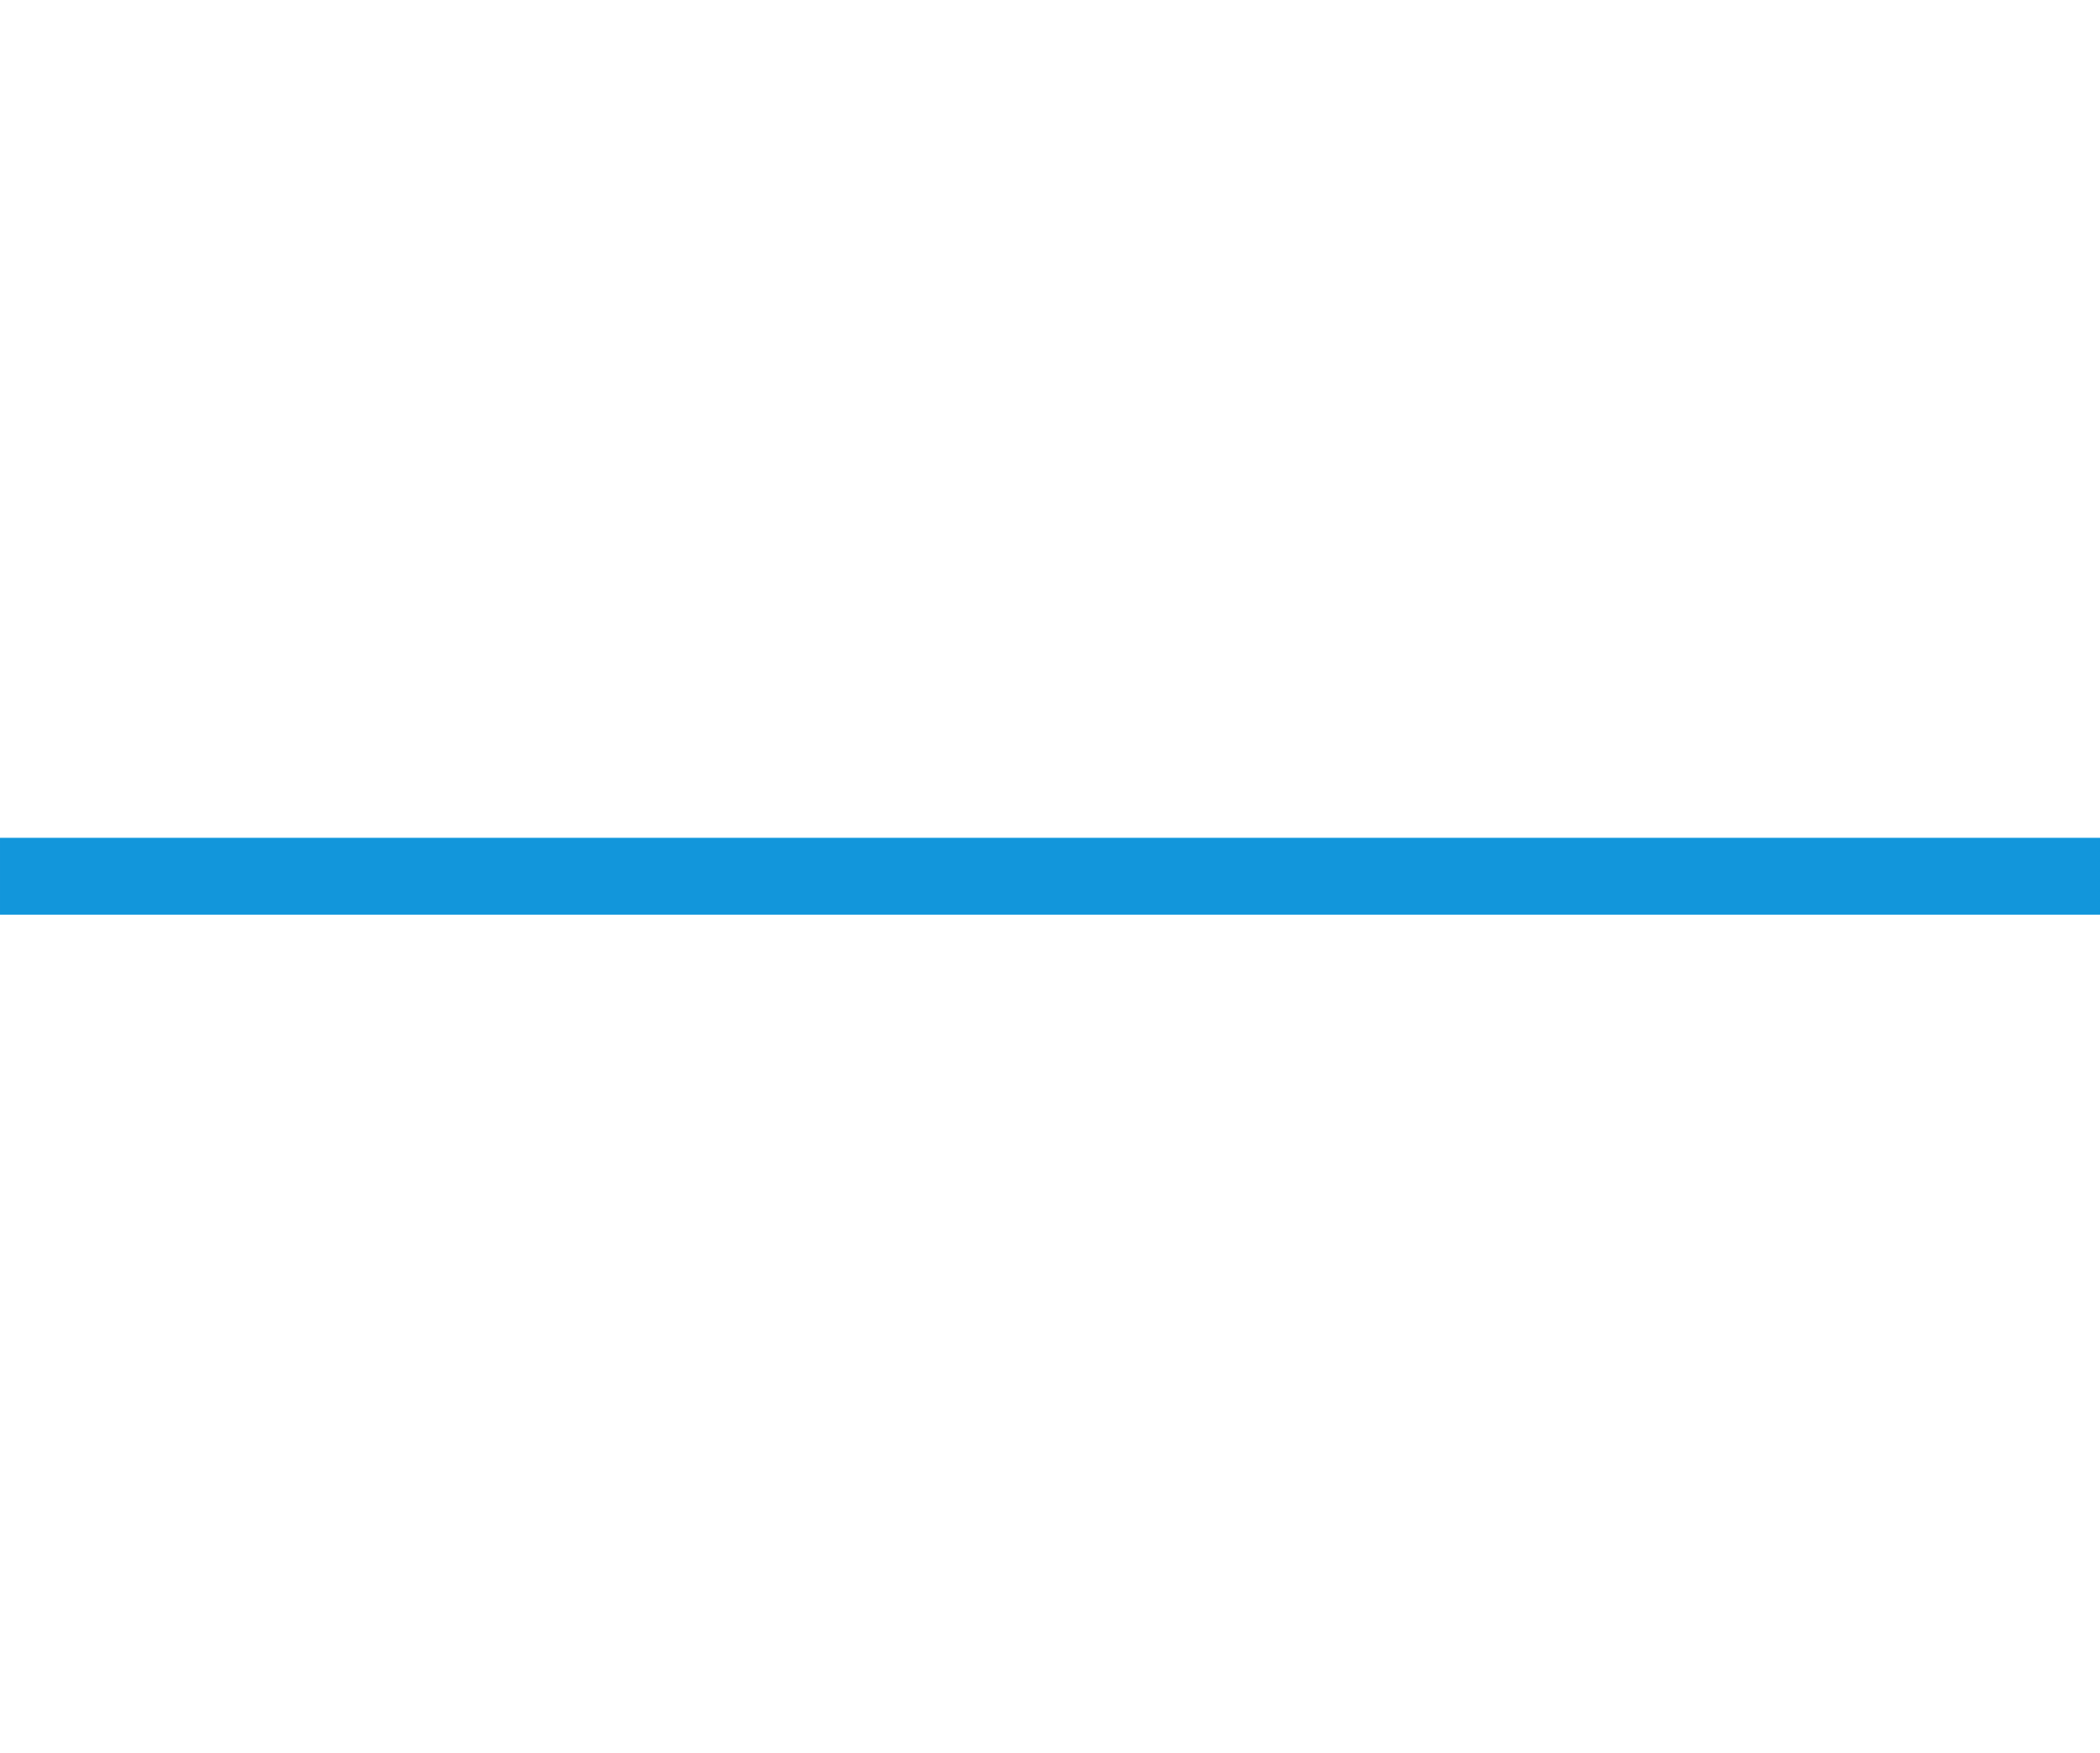
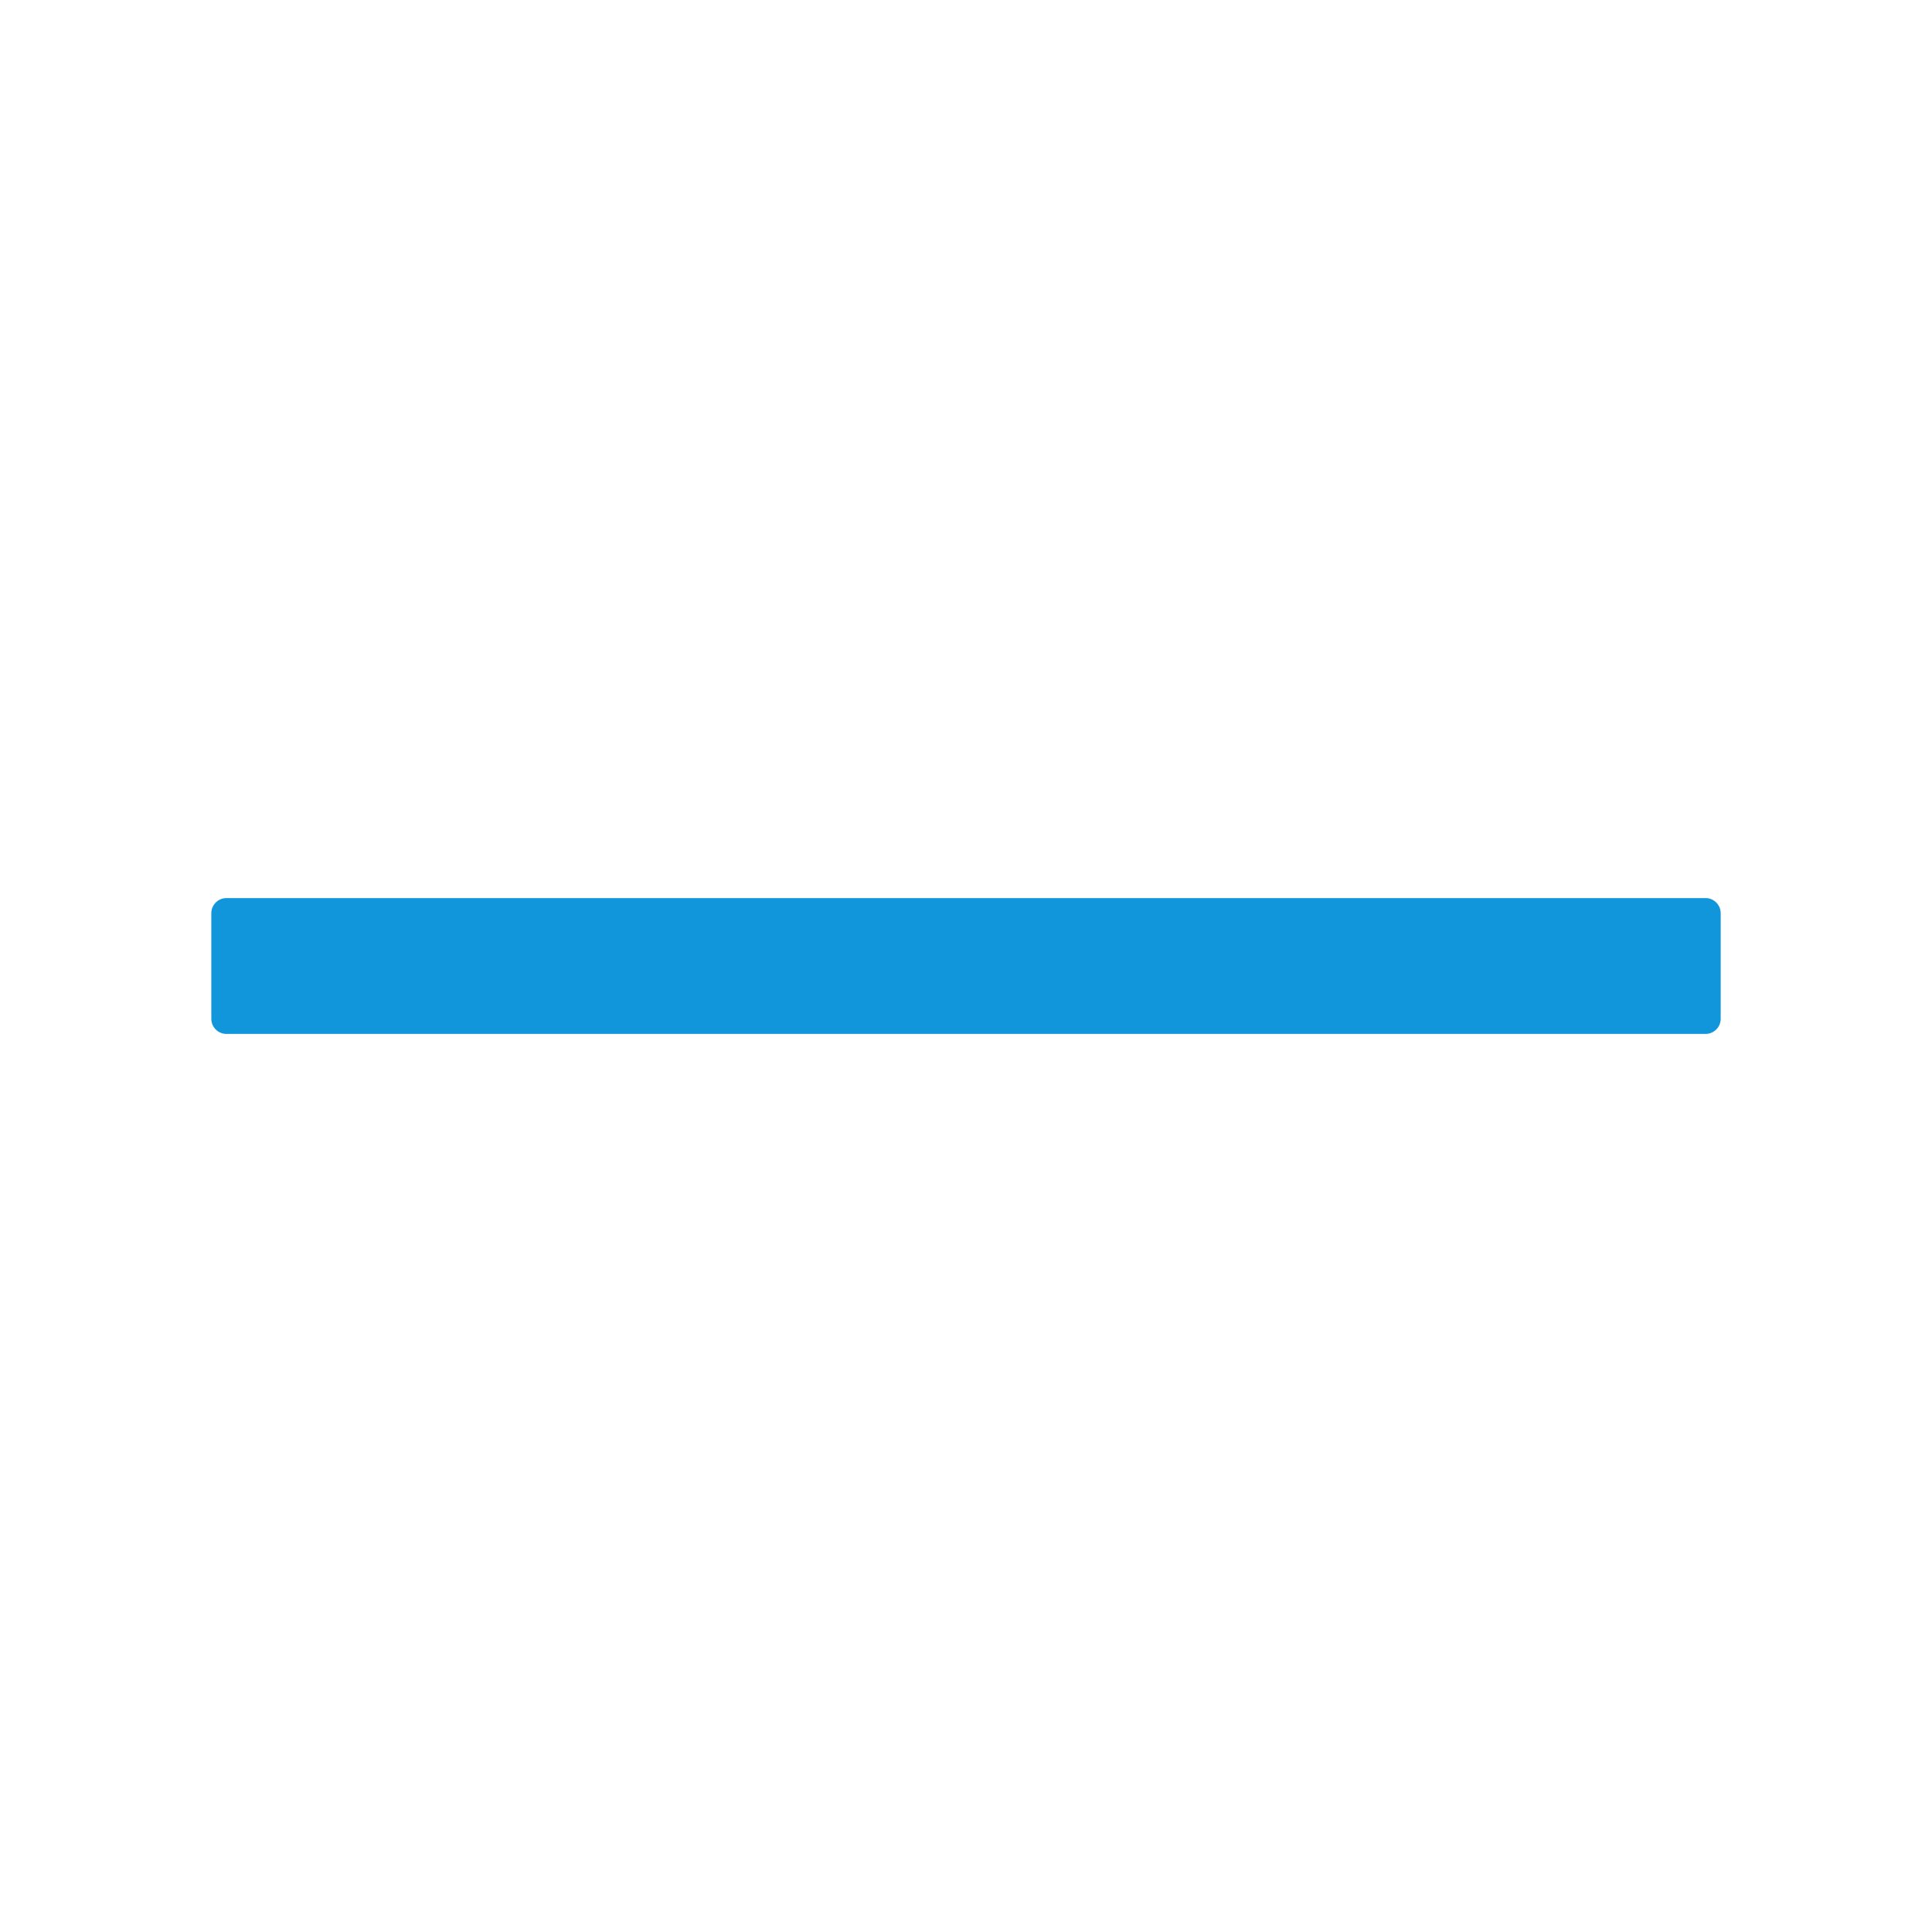
- <svg xmlns="http://www.w3.org/2000/svg" t="1685003468259" class="icon" viewBox="0 0 1227 1024" version="1.1" p-id="2634" width="19.172" height="16">
-   <path d="M1227.922 489.545v44.91H0v-44.91h1227.922z" p-id="2635" fill="#1296db" />
+ <svg xmlns="http://www.w3.org/2000/svg" t="1685956956546" class="icon" viewBox="0 0 1024 1024" version="1.1" p-id="3461" width="32" height="32">
+   <path d="M904 476H120c-4.4 0-8 3.6-8 8v56c0 4.4 3.6 8 8 8h784c4.4 0 8-3.6 8-8v-56c0-4.4-3.6-8-8-8z" fill="#1296DB" p-id="3462" />
</svg>
